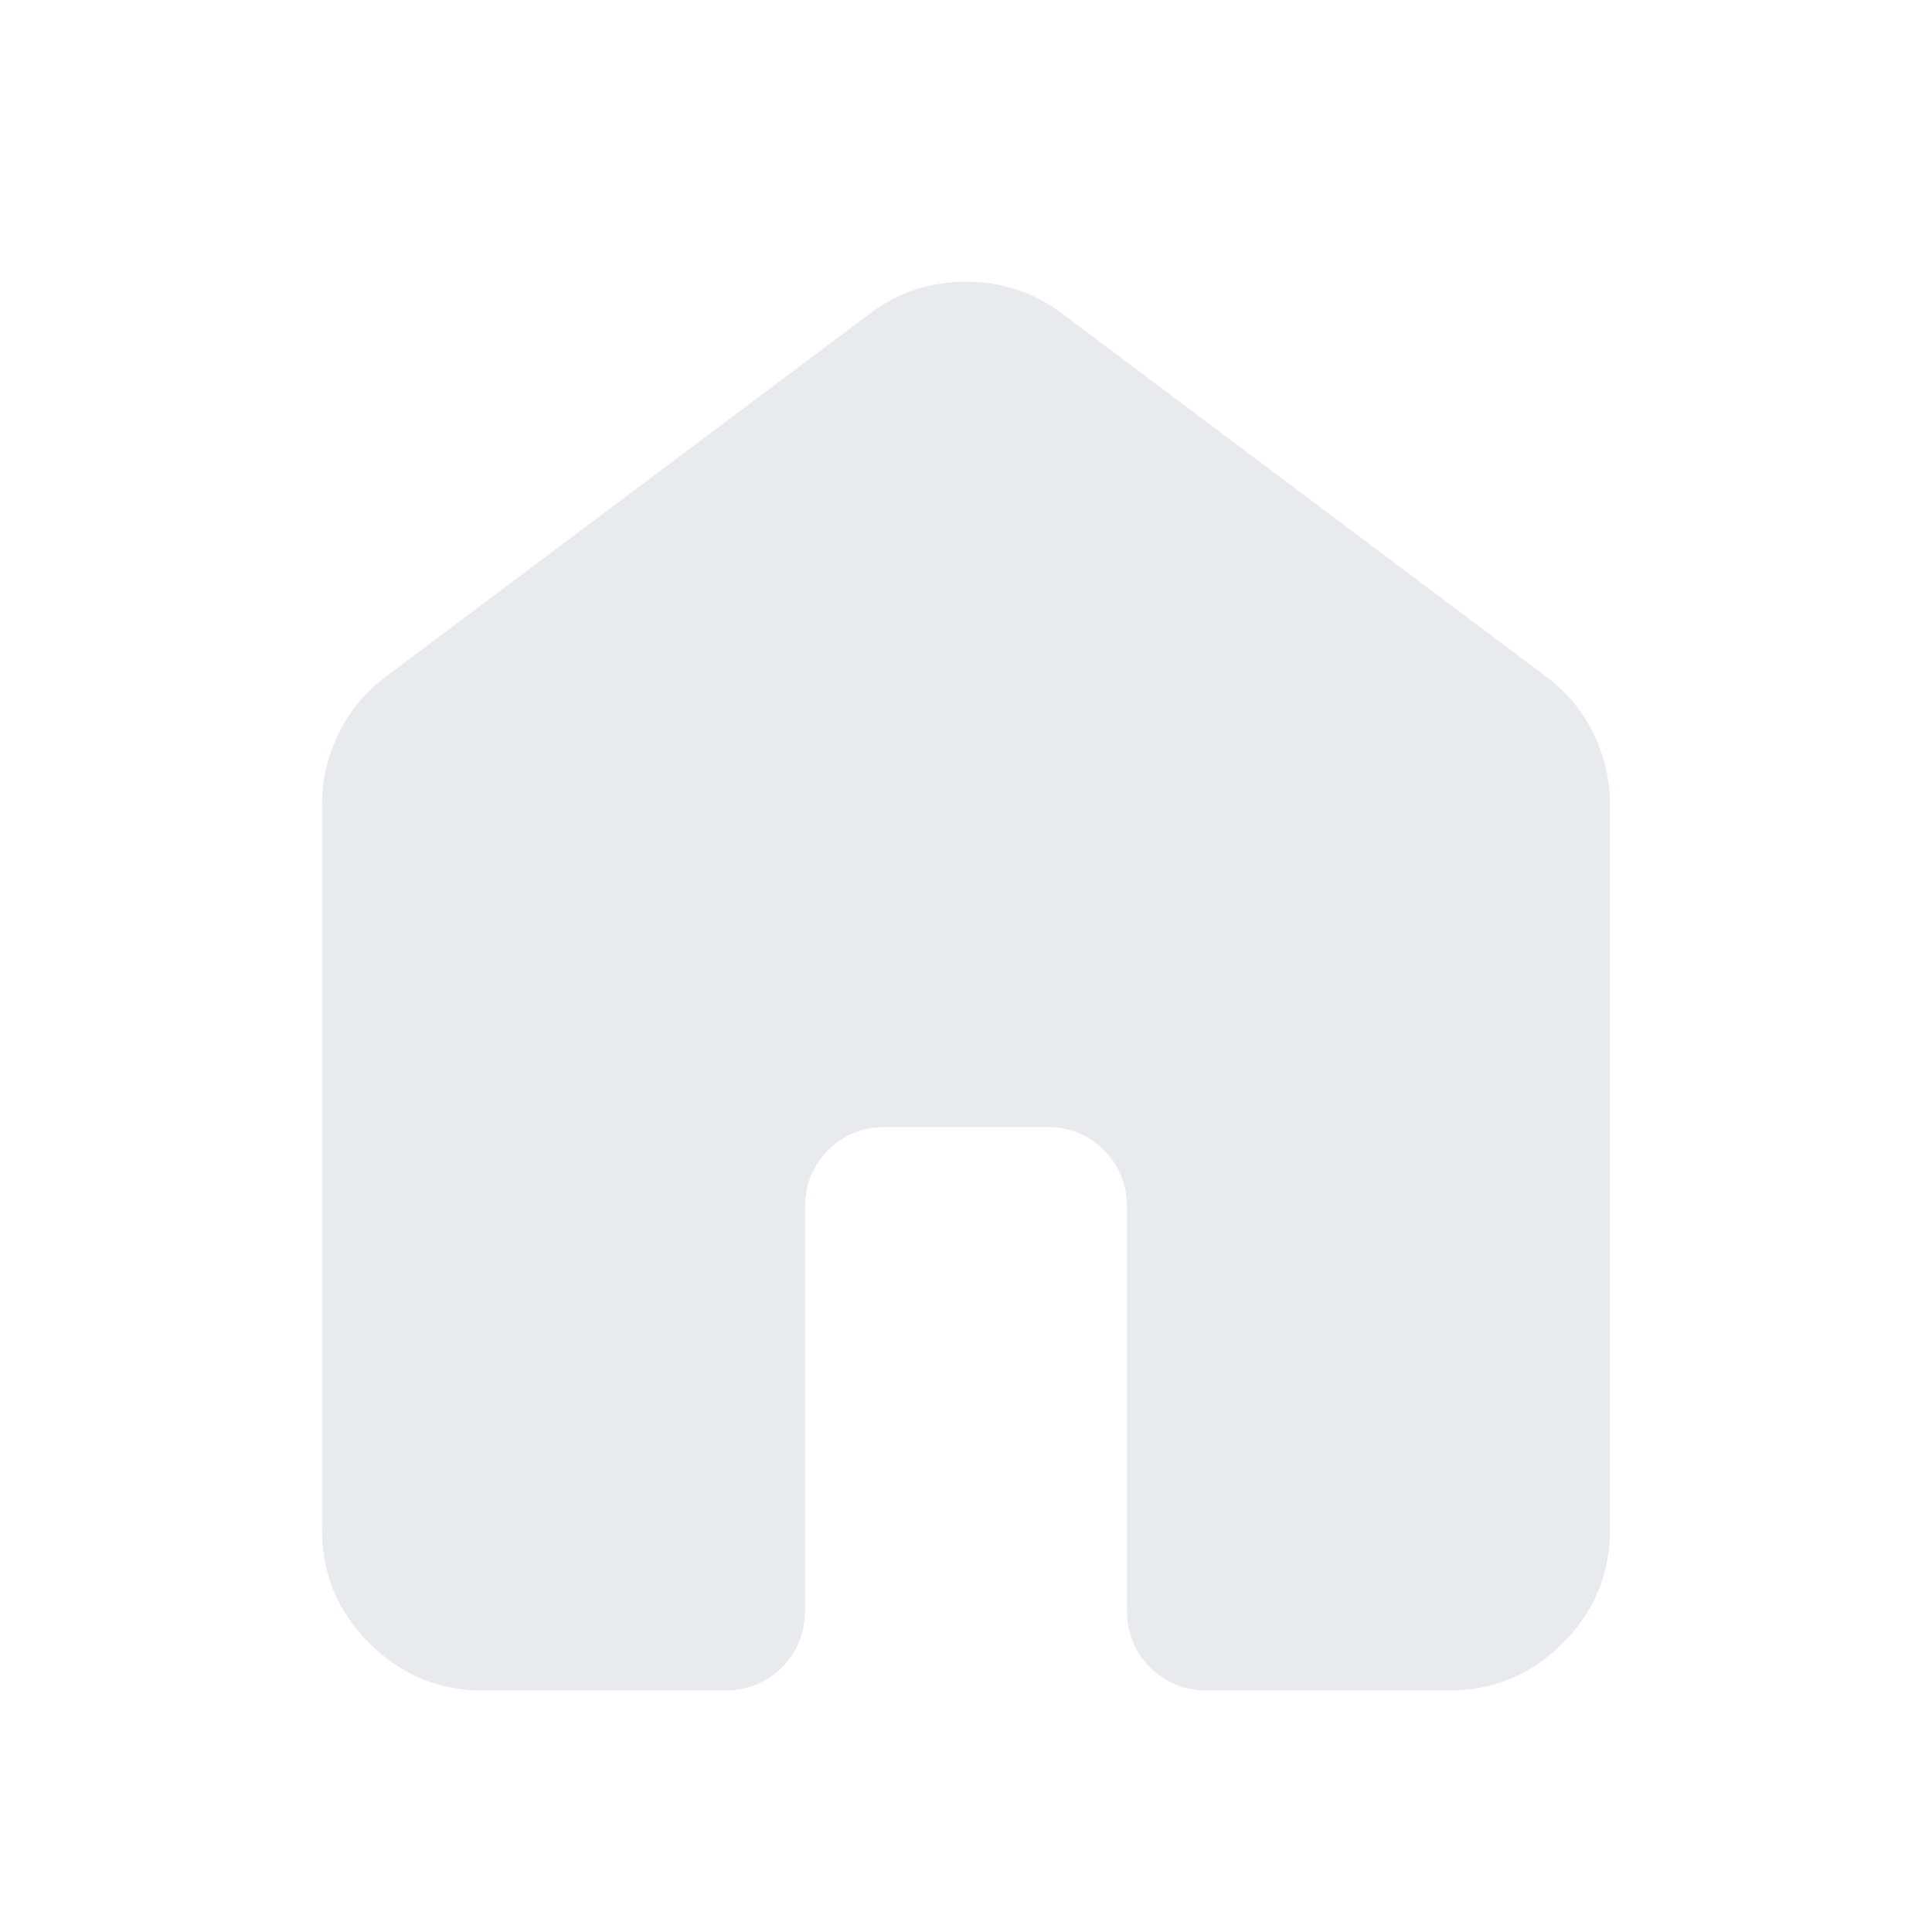
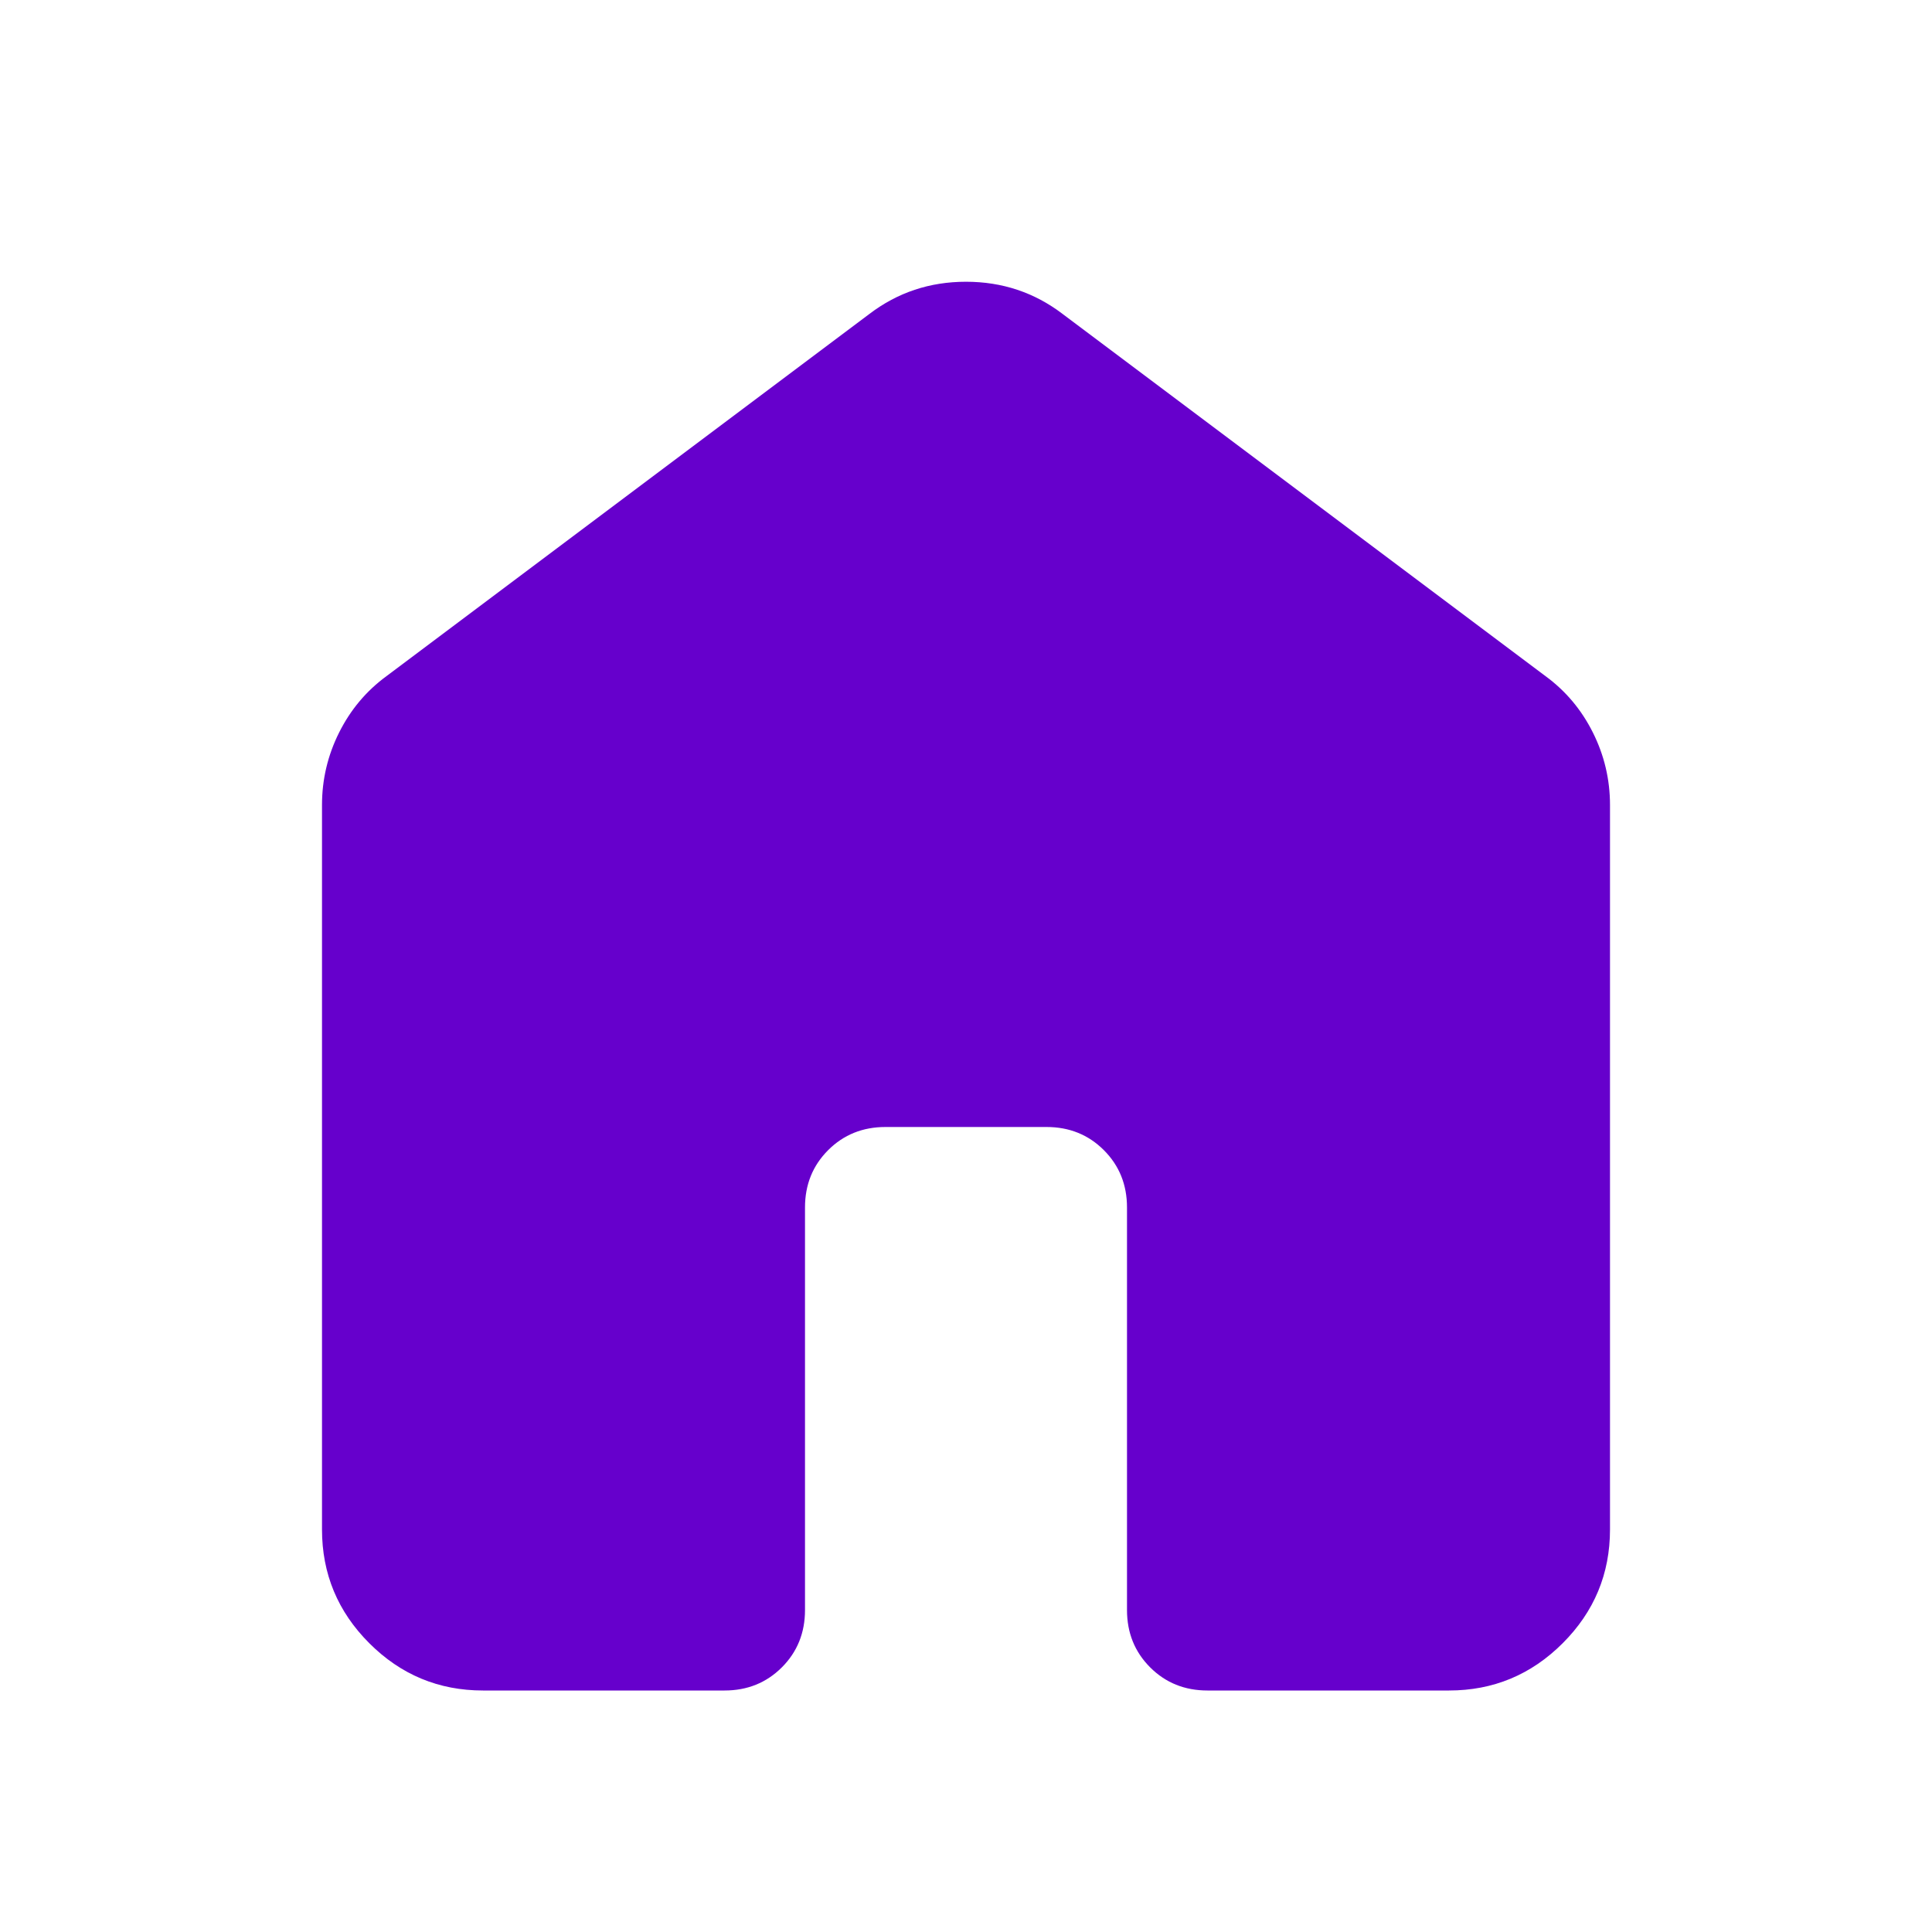
- <svg xmlns="http://www.w3.org/2000/svg" height="24px" viewBox="0 -960 960 960" width="24px" fill="#e8eaed">
+ <svg xmlns="http://www.w3.org/2000/svg" height="24px" viewBox="0 -960 960 960" width="24px" fill="#6600cc">
  <path d="M160-200v-360q0-19 8.5-36t23.5-28l240-180q21-16 48-16t48 16l240 180q15 11 23.5 28t8.5 36v360q0 33-23.5 56.5T720-120H600q-17 0-28.5-11.5T560-160v-200q0-17-11.5-28.5T520-400h-80q-17 0-28.5 11.5T400-360v200q0 17-11.5 28.5T360-120H240q-33 0-56.5-23.5T160-200Z" />
</svg>
